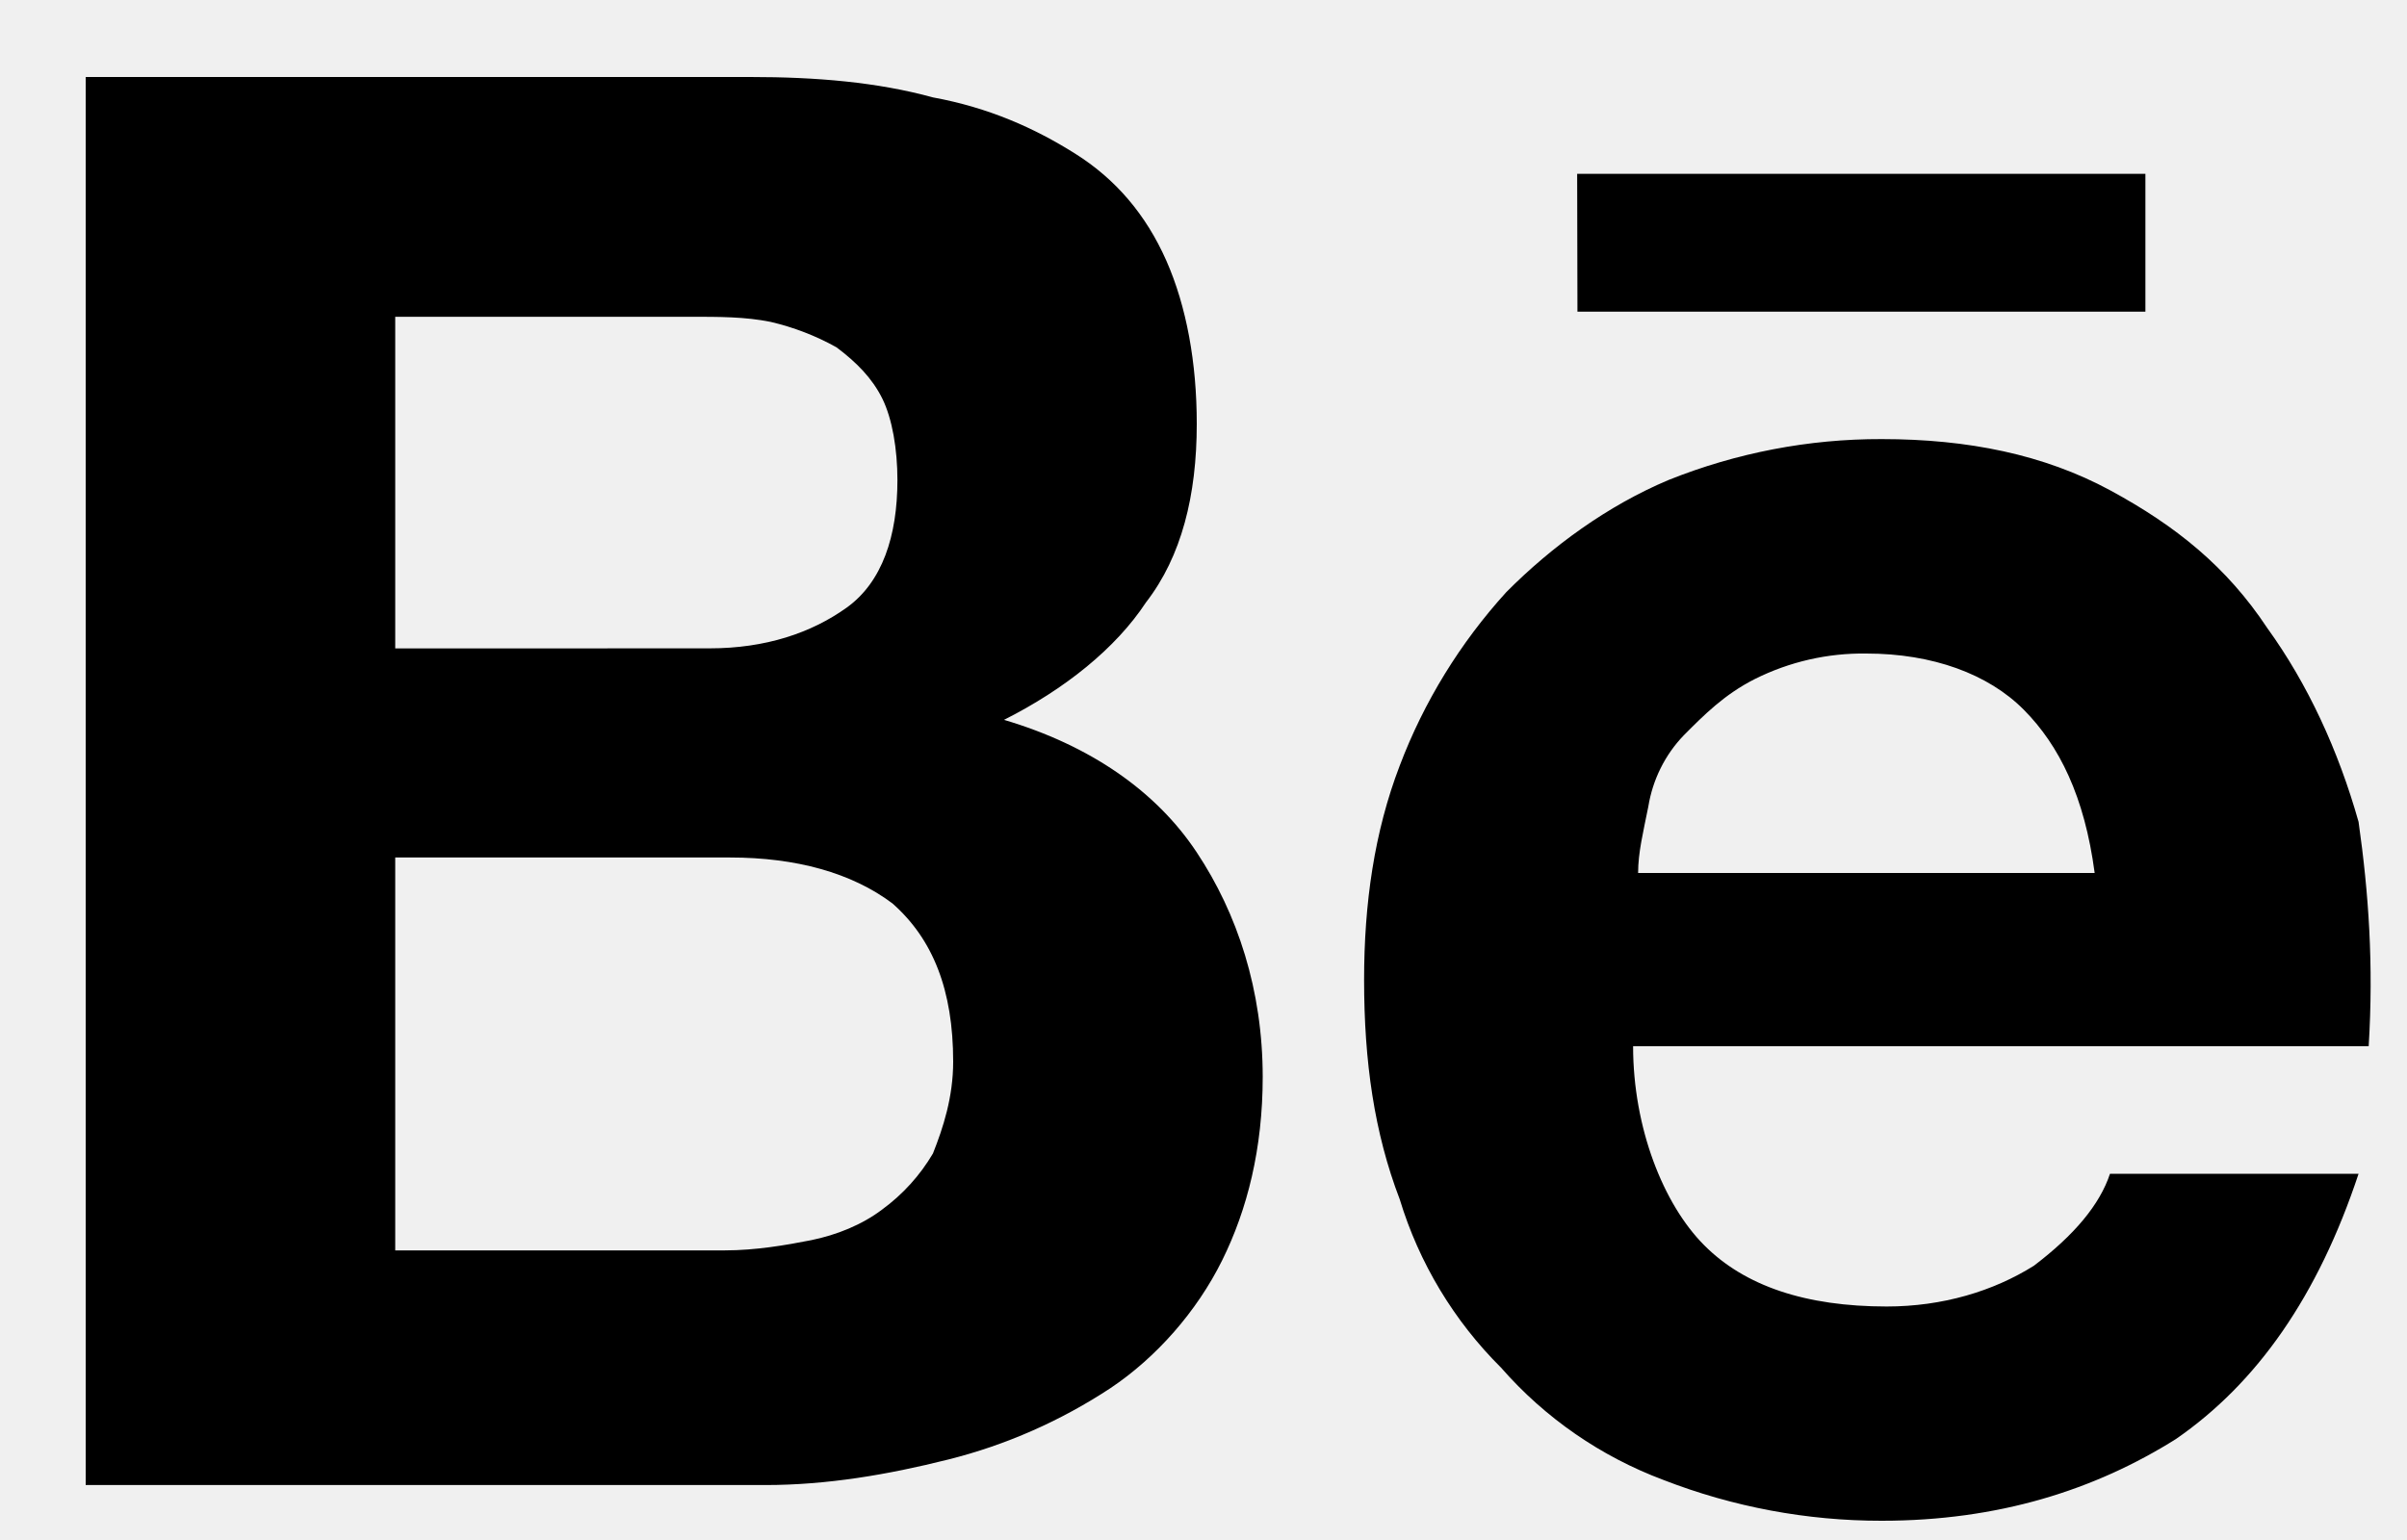
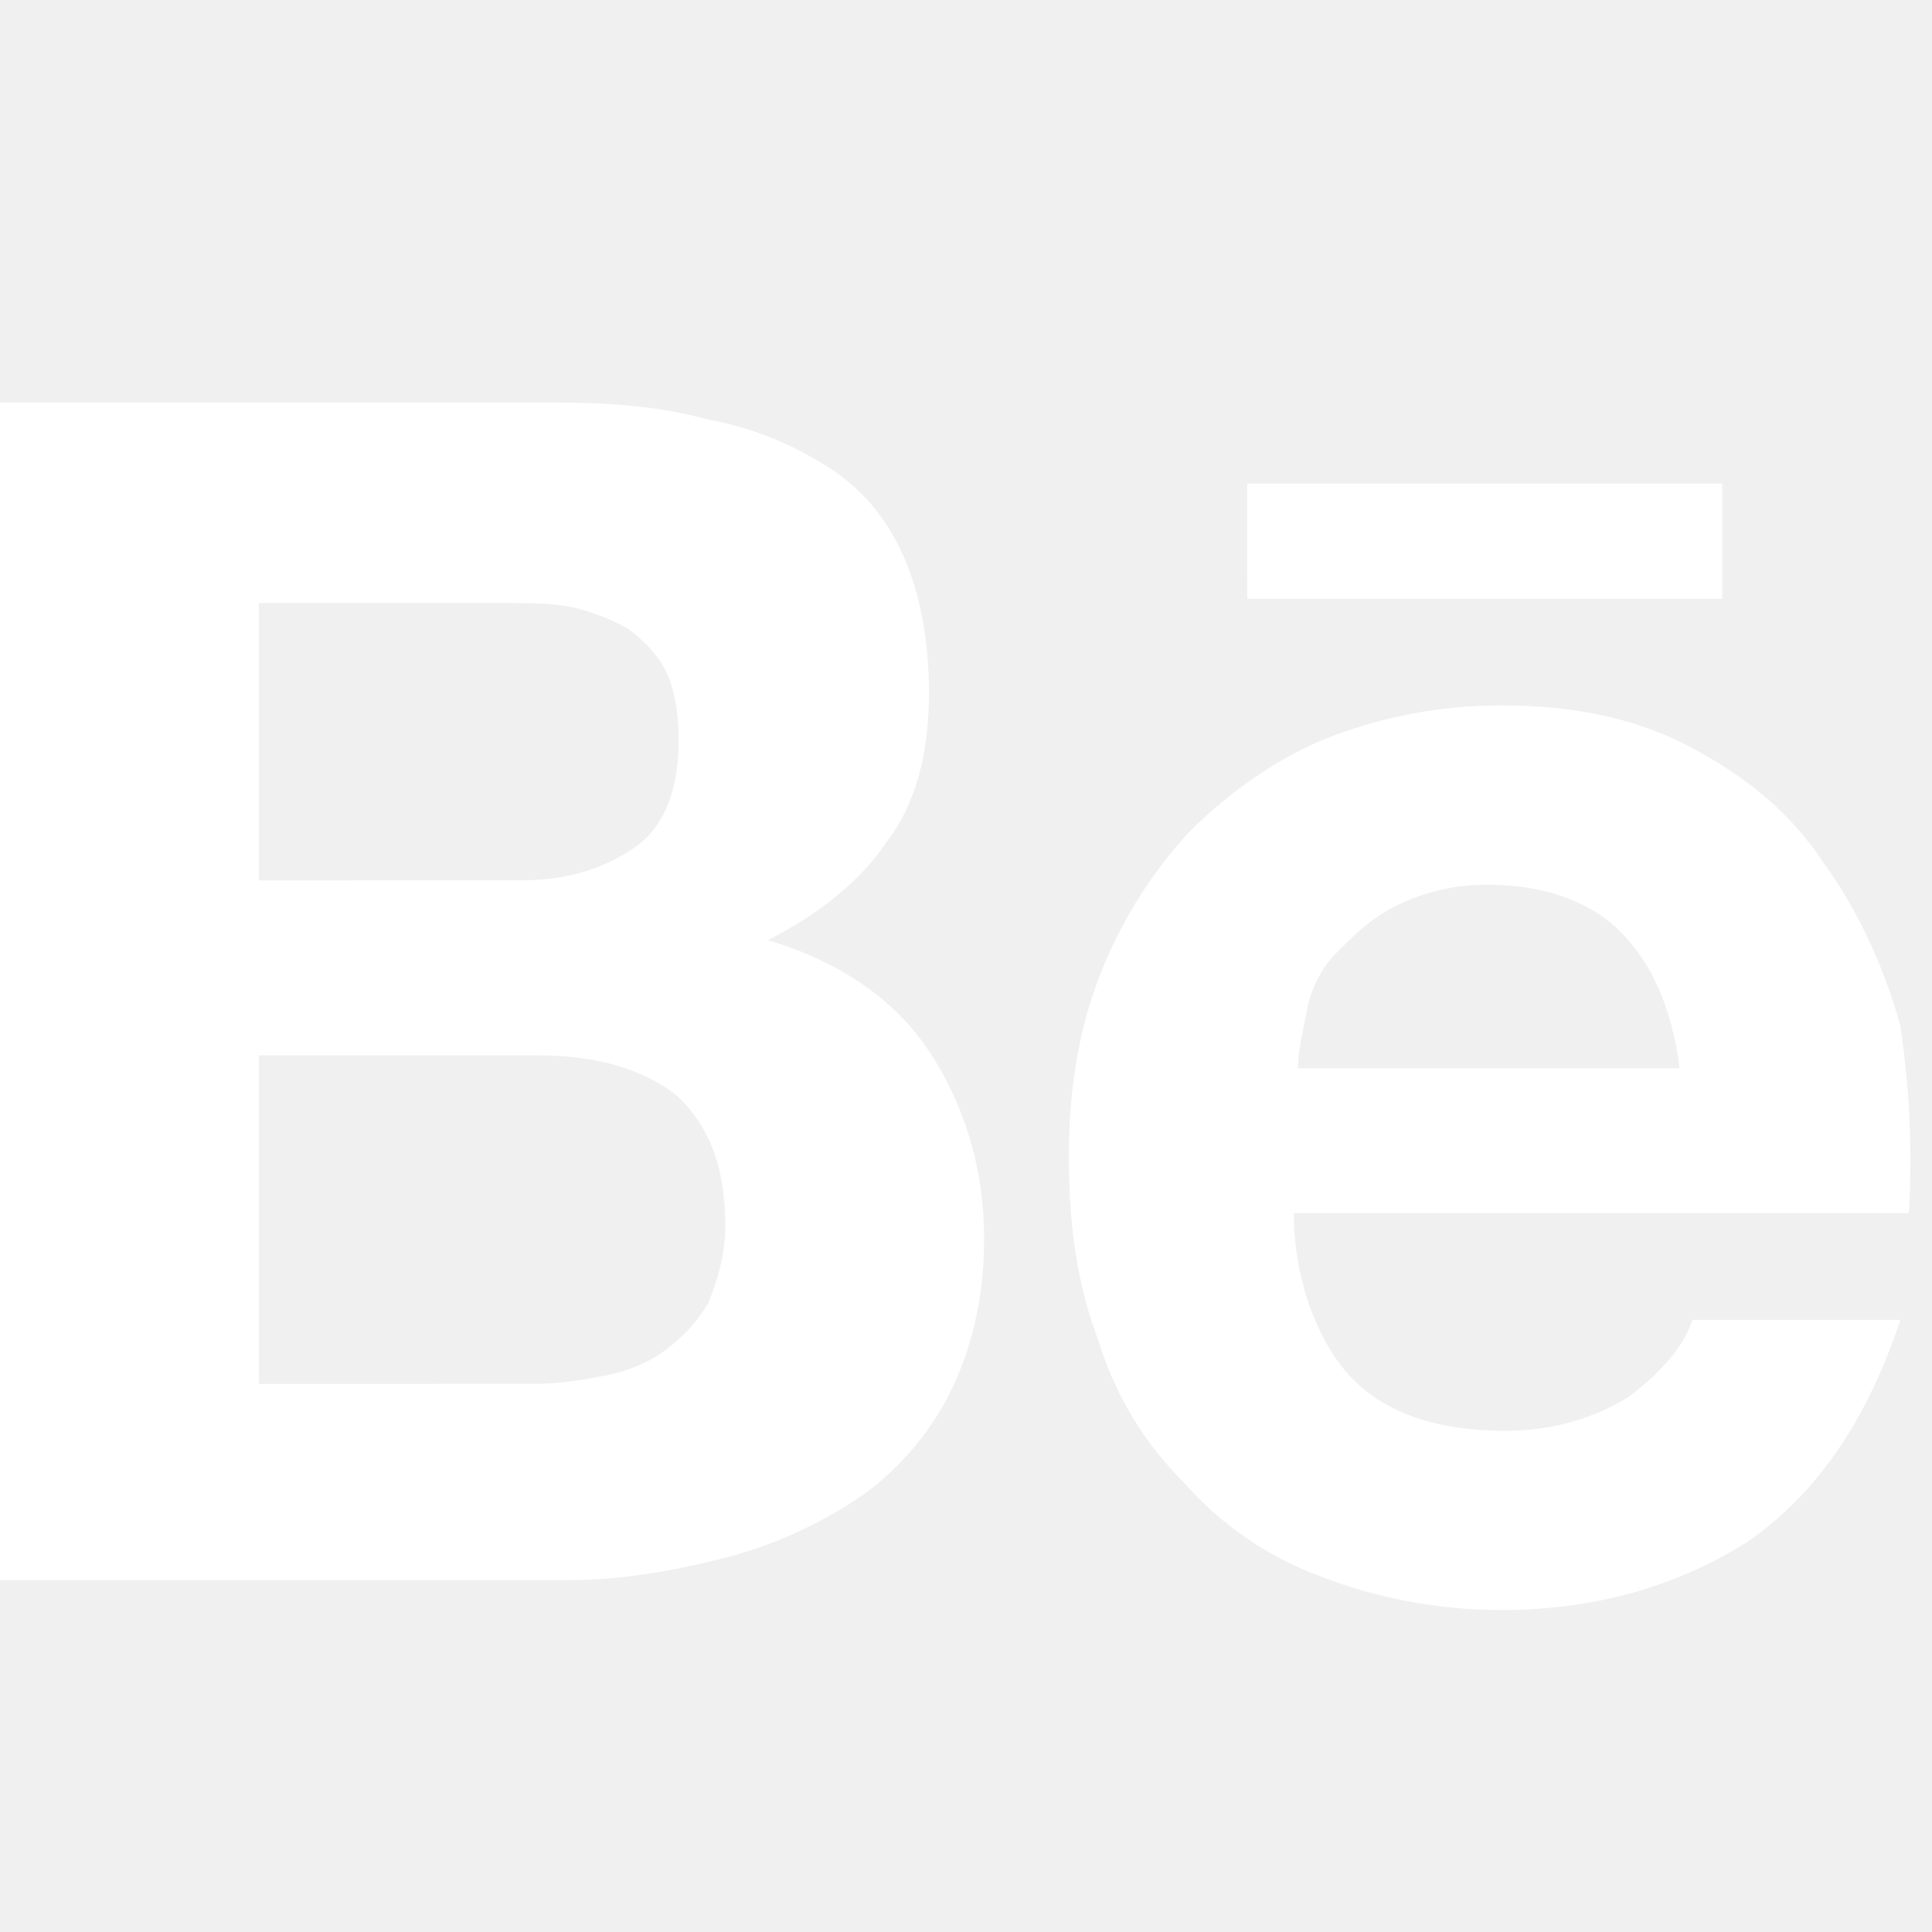
- <svg xmlns="http://www.w3.org/2000/svg" width="25" height="16" viewBox="0 0 25 16" fill="none">
-   <g clip-path="url(#clip0_35_2508)">
-     <path d="M7.793 0.8C8.478 0.8 9.111 0.853 9.69 1.012C10.269 1.118 10.744 1.33 11.165 1.595C11.588 1.86 11.903 2.231 12.114 2.708C12.324 3.185 12.43 3.768 12.43 4.404C12.43 5.147 12.272 5.782 11.903 6.258C11.588 6.737 11.06 7.16 10.428 7.479C11.323 7.744 12.009 8.22 12.43 8.856C12.852 9.491 13.115 10.287 13.115 11.189C13.115 11.931 12.956 12.566 12.693 13.096C12.43 13.627 12.009 14.104 11.534 14.422C11.018 14.762 10.448 15.014 9.848 15.164C9.216 15.323 8.584 15.429 7.951 15.429H0.89V0.8H7.793ZM7.371 6.736C7.95 6.736 8.425 6.577 8.794 6.313C9.163 6.048 9.321 5.57 9.321 4.987C9.321 4.669 9.268 4.351 9.163 4.139C9.058 3.929 8.899 3.767 8.689 3.609C8.475 3.489 8.243 3.4 8.003 3.344C7.74 3.291 7.477 3.291 7.16 3.291H4.105V6.737L7.371 6.736ZM7.53 12.991C7.846 12.991 8.162 12.937 8.425 12.885C8.689 12.831 8.952 12.726 9.163 12.566C9.376 12.41 9.556 12.212 9.69 11.984C9.795 11.719 9.9 11.4 9.9 11.03C9.9 10.287 9.69 9.757 9.269 9.386C8.846 9.068 8.267 8.909 7.583 8.909H4.105V12.991L7.53 12.991ZM17.7 12.937C18.121 13.361 18.754 13.574 19.596 13.574C20.176 13.574 20.703 13.415 21.124 13.151C21.546 12.831 21.81 12.514 21.915 12.195H24.497C24.075 13.467 23.443 14.369 22.6 14.951C21.756 15.481 20.755 15.8 19.544 15.8C18.769 15.801 18 15.657 17.277 15.376C16.628 15.133 16.048 14.733 15.591 14.21C15.101 13.723 14.739 13.122 14.538 12.46C14.274 11.771 14.168 11.03 14.168 10.181C14.168 9.386 14.274 8.644 14.538 7.955C14.79 7.29 15.166 6.679 15.645 6.152C16.118 5.676 16.698 5.253 17.33 4.987C18.034 4.705 18.785 4.56 19.544 4.562C20.44 4.562 21.23 4.723 21.915 5.093C22.6 5.464 23.127 5.888 23.548 6.524C23.97 7.108 24.287 7.796 24.497 8.539C24.602 9.28 24.654 10.023 24.602 10.87H16.962C16.962 11.719 17.277 12.513 17.7 12.937ZM21.019 7.373C20.65 7.002 20.071 6.79 19.386 6.79C18.983 6.784 18.586 6.875 18.226 7.055C17.91 7.215 17.7 7.427 17.489 7.639C17.293 7.842 17.165 8.102 17.12 8.38C17.067 8.646 17.014 8.857 17.014 9.07H21.756C21.651 8.275 21.388 7.745 21.019 7.373ZM16.381 1.806H22.283V3.238H16.384L16.381 1.806Z" fill="black" />
+ <svg xmlns="http://www.w3.org/2000/svg" width="24" height="24" viewBox="0 0 24 24" fill="none">
+   <g clip-path="url(#clip0_230_190)">
+     <g clip-path="url(#clip1_230_190)">
+       <path d="M6.903 5C7.588 5 8.221 5.053 8.8 5.213C9.379 5.318 9.854 5.53 10.275 5.795C10.697 6.06 11.013 6.431 11.223 6.909C11.434 7.385 11.54 7.969 11.54 8.604C11.54 9.347 11.382 9.982 11.013 10.459C10.697 10.937 10.17 11.36 9.538 11.679C10.433 11.944 11.119 12.42 11.54 13.056C11.962 13.691 12.225 14.487 12.225 15.389C12.225 16.132 12.066 16.766 11.803 17.297C11.54 17.828 11.119 18.304 10.644 18.622C10.128 18.963 9.558 19.214 8.958 19.364C8.326 19.523 7.694 19.629 7.061 19.629H0V5H6.903ZM6.481 10.936C7.06 10.936 7.535 10.777 7.904 10.513C8.273 10.248 8.431 9.77 8.431 9.187C8.431 8.869 8.378 8.551 8.273 8.339C8.168 8.129 8.009 7.968 7.799 7.809C7.585 7.689 7.353 7.6 7.113 7.544C6.85 7.491 6.587 7.491 6.27 7.491H3.215V10.937L6.481 10.936ZM6.64 17.191C6.956 17.191 7.272 17.137 7.535 17.085C7.799 17.031 8.062 16.927 8.273 16.766C8.486 16.61 8.666 16.412 8.8 16.184C8.905 15.919 9.01 15.601 9.01 15.23C9.01 14.487 8.8 13.957 8.379 13.586C7.956 13.268 7.377 13.11 6.693 13.11H3.215V17.192L6.64 17.191ZM16.81 17.137C17.231 17.561 17.864 17.774 18.706 17.774C19.286 17.774 19.813 17.615 20.234 17.351C20.656 17.031 20.92 16.714 21.025 16.396H23.607C23.185 17.667 22.553 18.569 21.71 19.152C20.866 19.682 19.865 20 18.654 20C17.879 20.001 17.11 19.858 16.387 19.576C15.738 19.334 15.158 18.933 14.701 18.41C14.211 17.923 13.849 17.322 13.648 16.661C13.384 15.971 13.278 15.23 13.278 14.381C13.278 13.586 13.384 12.845 13.648 12.155C13.9 11.49 14.276 10.879 14.755 10.353C15.228 9.876 15.808 9.453 16.44 9.187C17.144 8.905 17.895 8.761 18.654 8.763C19.55 8.763 20.34 8.923 21.025 9.294C21.71 9.664 22.236 10.089 22.658 10.725C23.08 11.308 23.397 11.996 23.607 12.739C23.712 13.48 23.764 14.223 23.712 15.07H16.072C16.072 15.919 16.387 16.713 16.81 17.137ZM20.129 11.573C19.76 11.202 19.181 10.991 18.496 10.991C18.093 10.985 17.696 11.075 17.336 11.255C17.02 11.415 16.81 11.627 16.599 11.839C16.403 12.043 16.275 12.302 16.23 12.581C16.177 12.847 16.124 13.057 16.124 13.27H20.866C20.761 12.475 20.498 11.945 20.129 11.573ZM15.492 6.007H21.393V7.439H15.493L15.492 6.007Z" fill="white" />
+     </g>
  </g>
  <defs>
-     <clipPath id="clip0_35_2508">
-       <rect width="23.733" height="15" fill="white" transform="translate(0.890015 0.799805)" />
+     <clipPath id="clip0_230_190">
+       <rect width="24" height="15" fill="white" transform="translate(0 5)" />
+     </clipPath>
+     <clipPath id="clip1_230_190">
+       <rect width="23.733" height="15" fill="white" transform="translate(0 5)" />
    </clipPath>
  </defs>
</svg>
